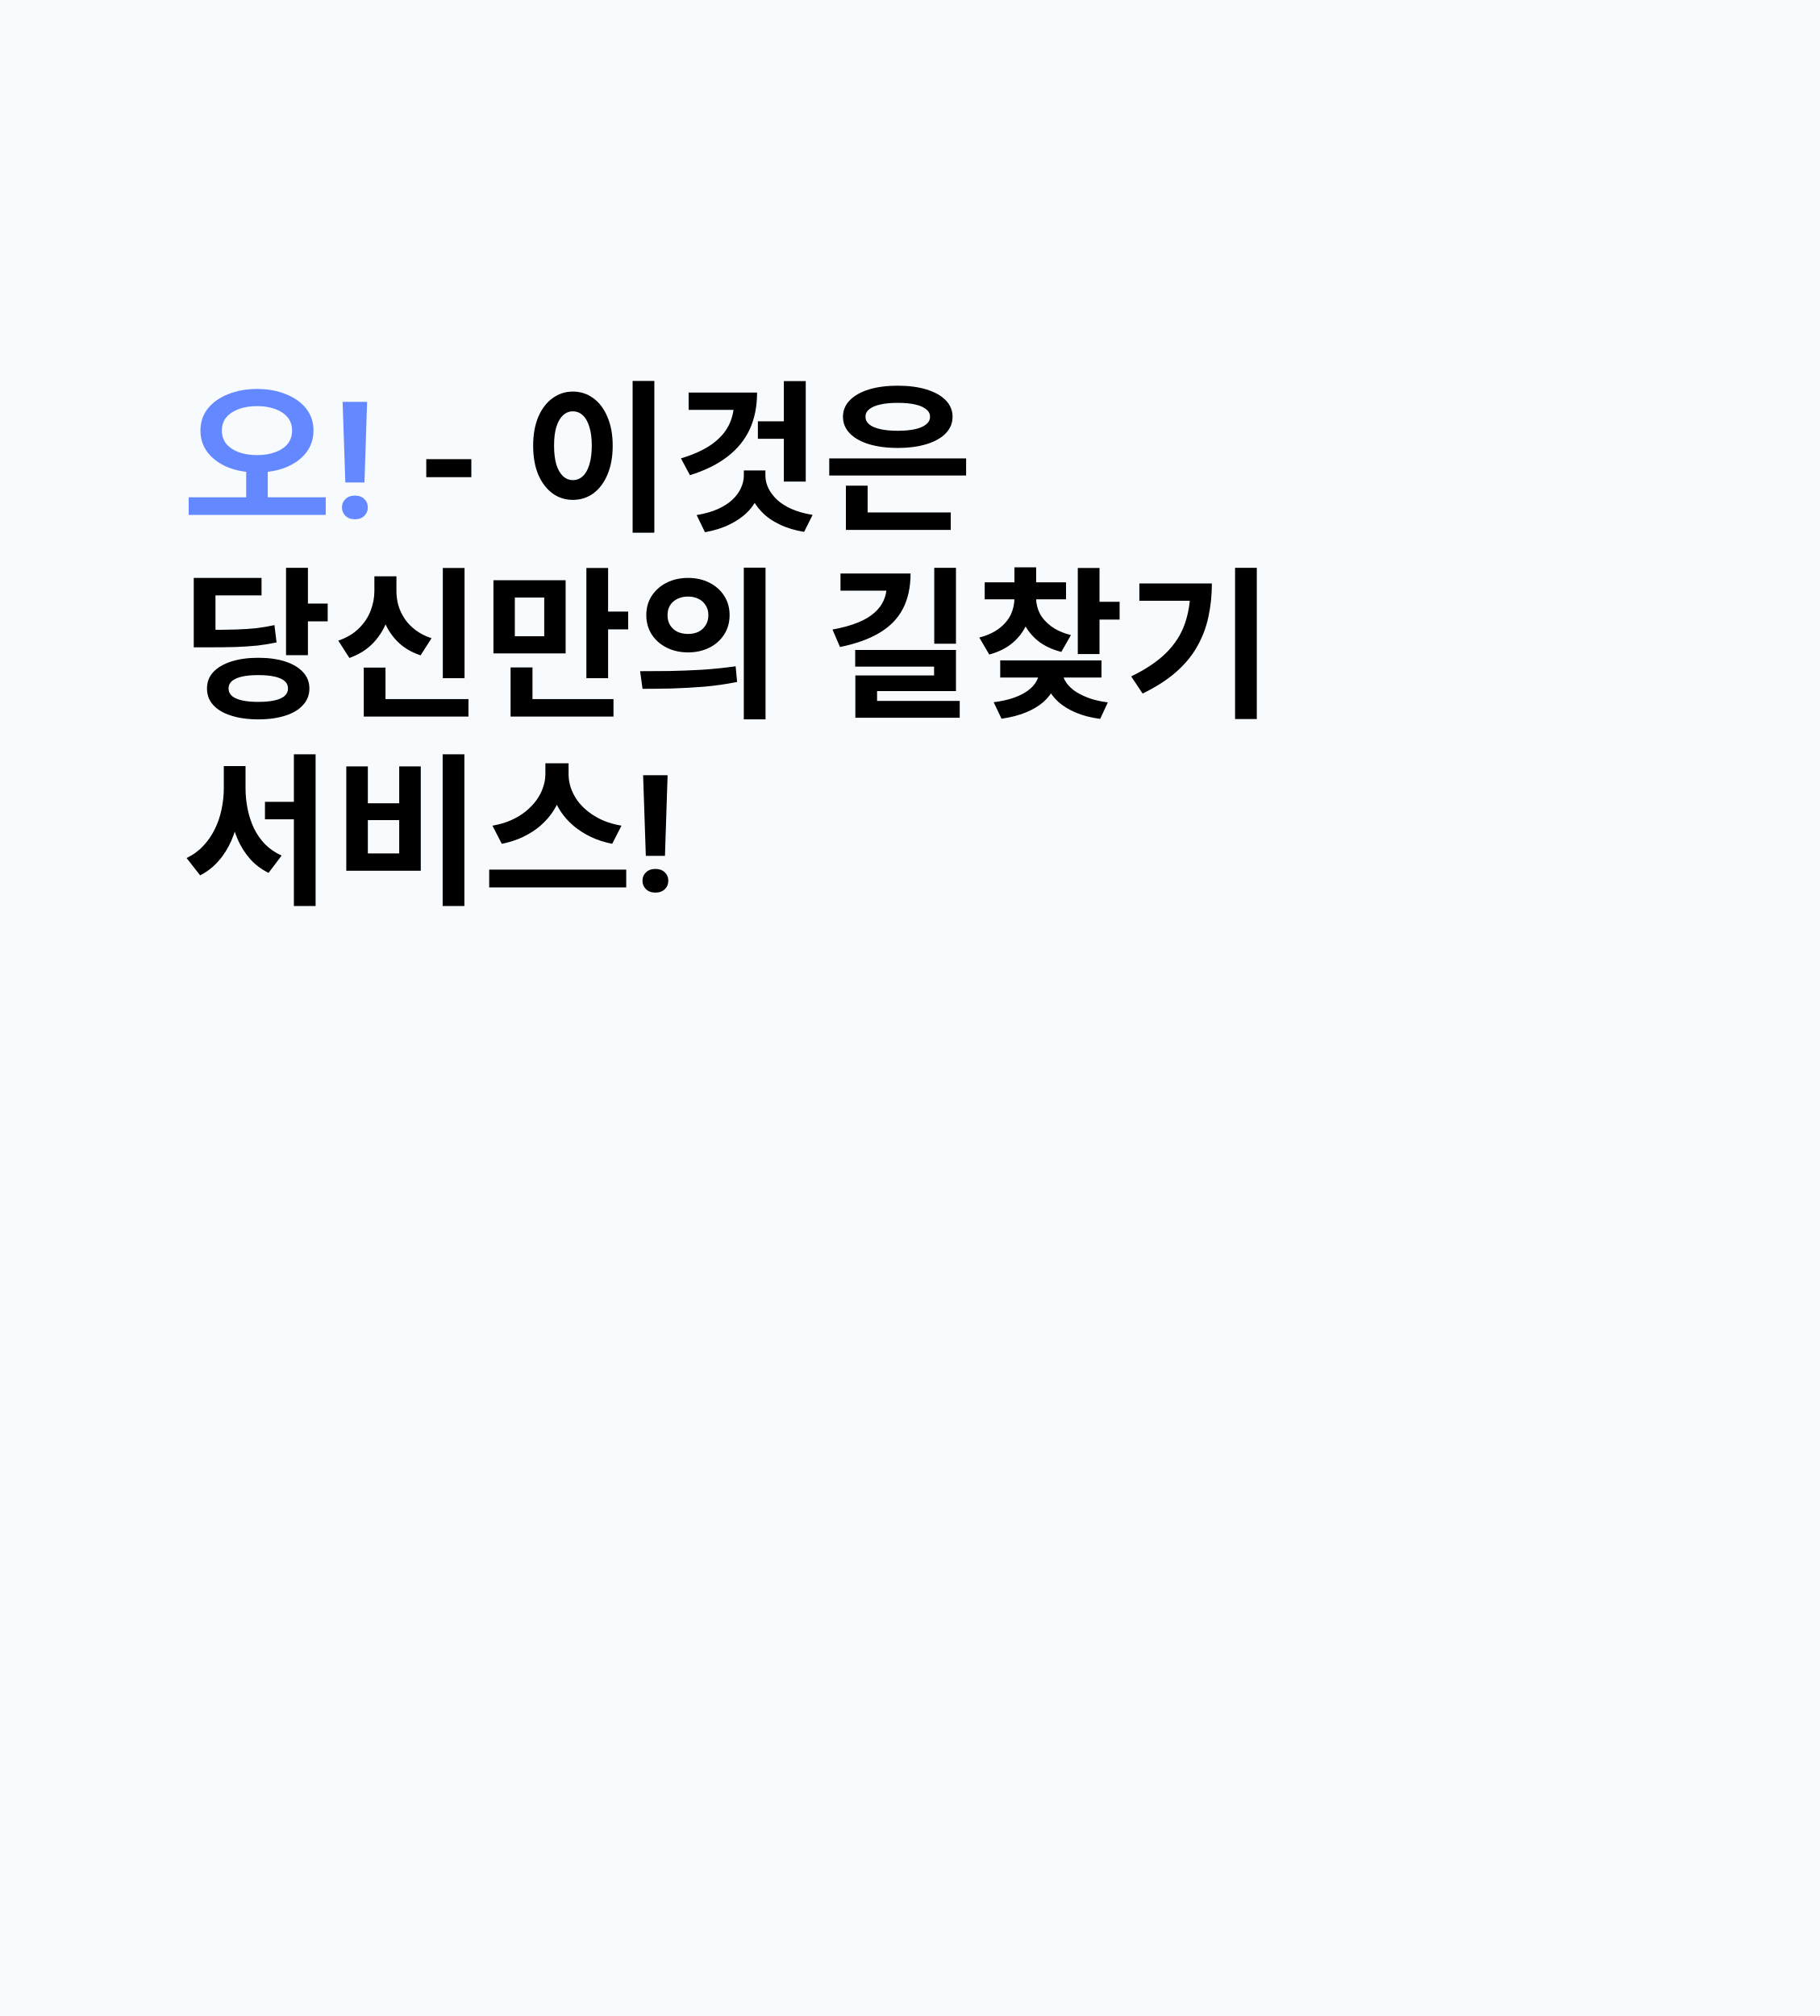
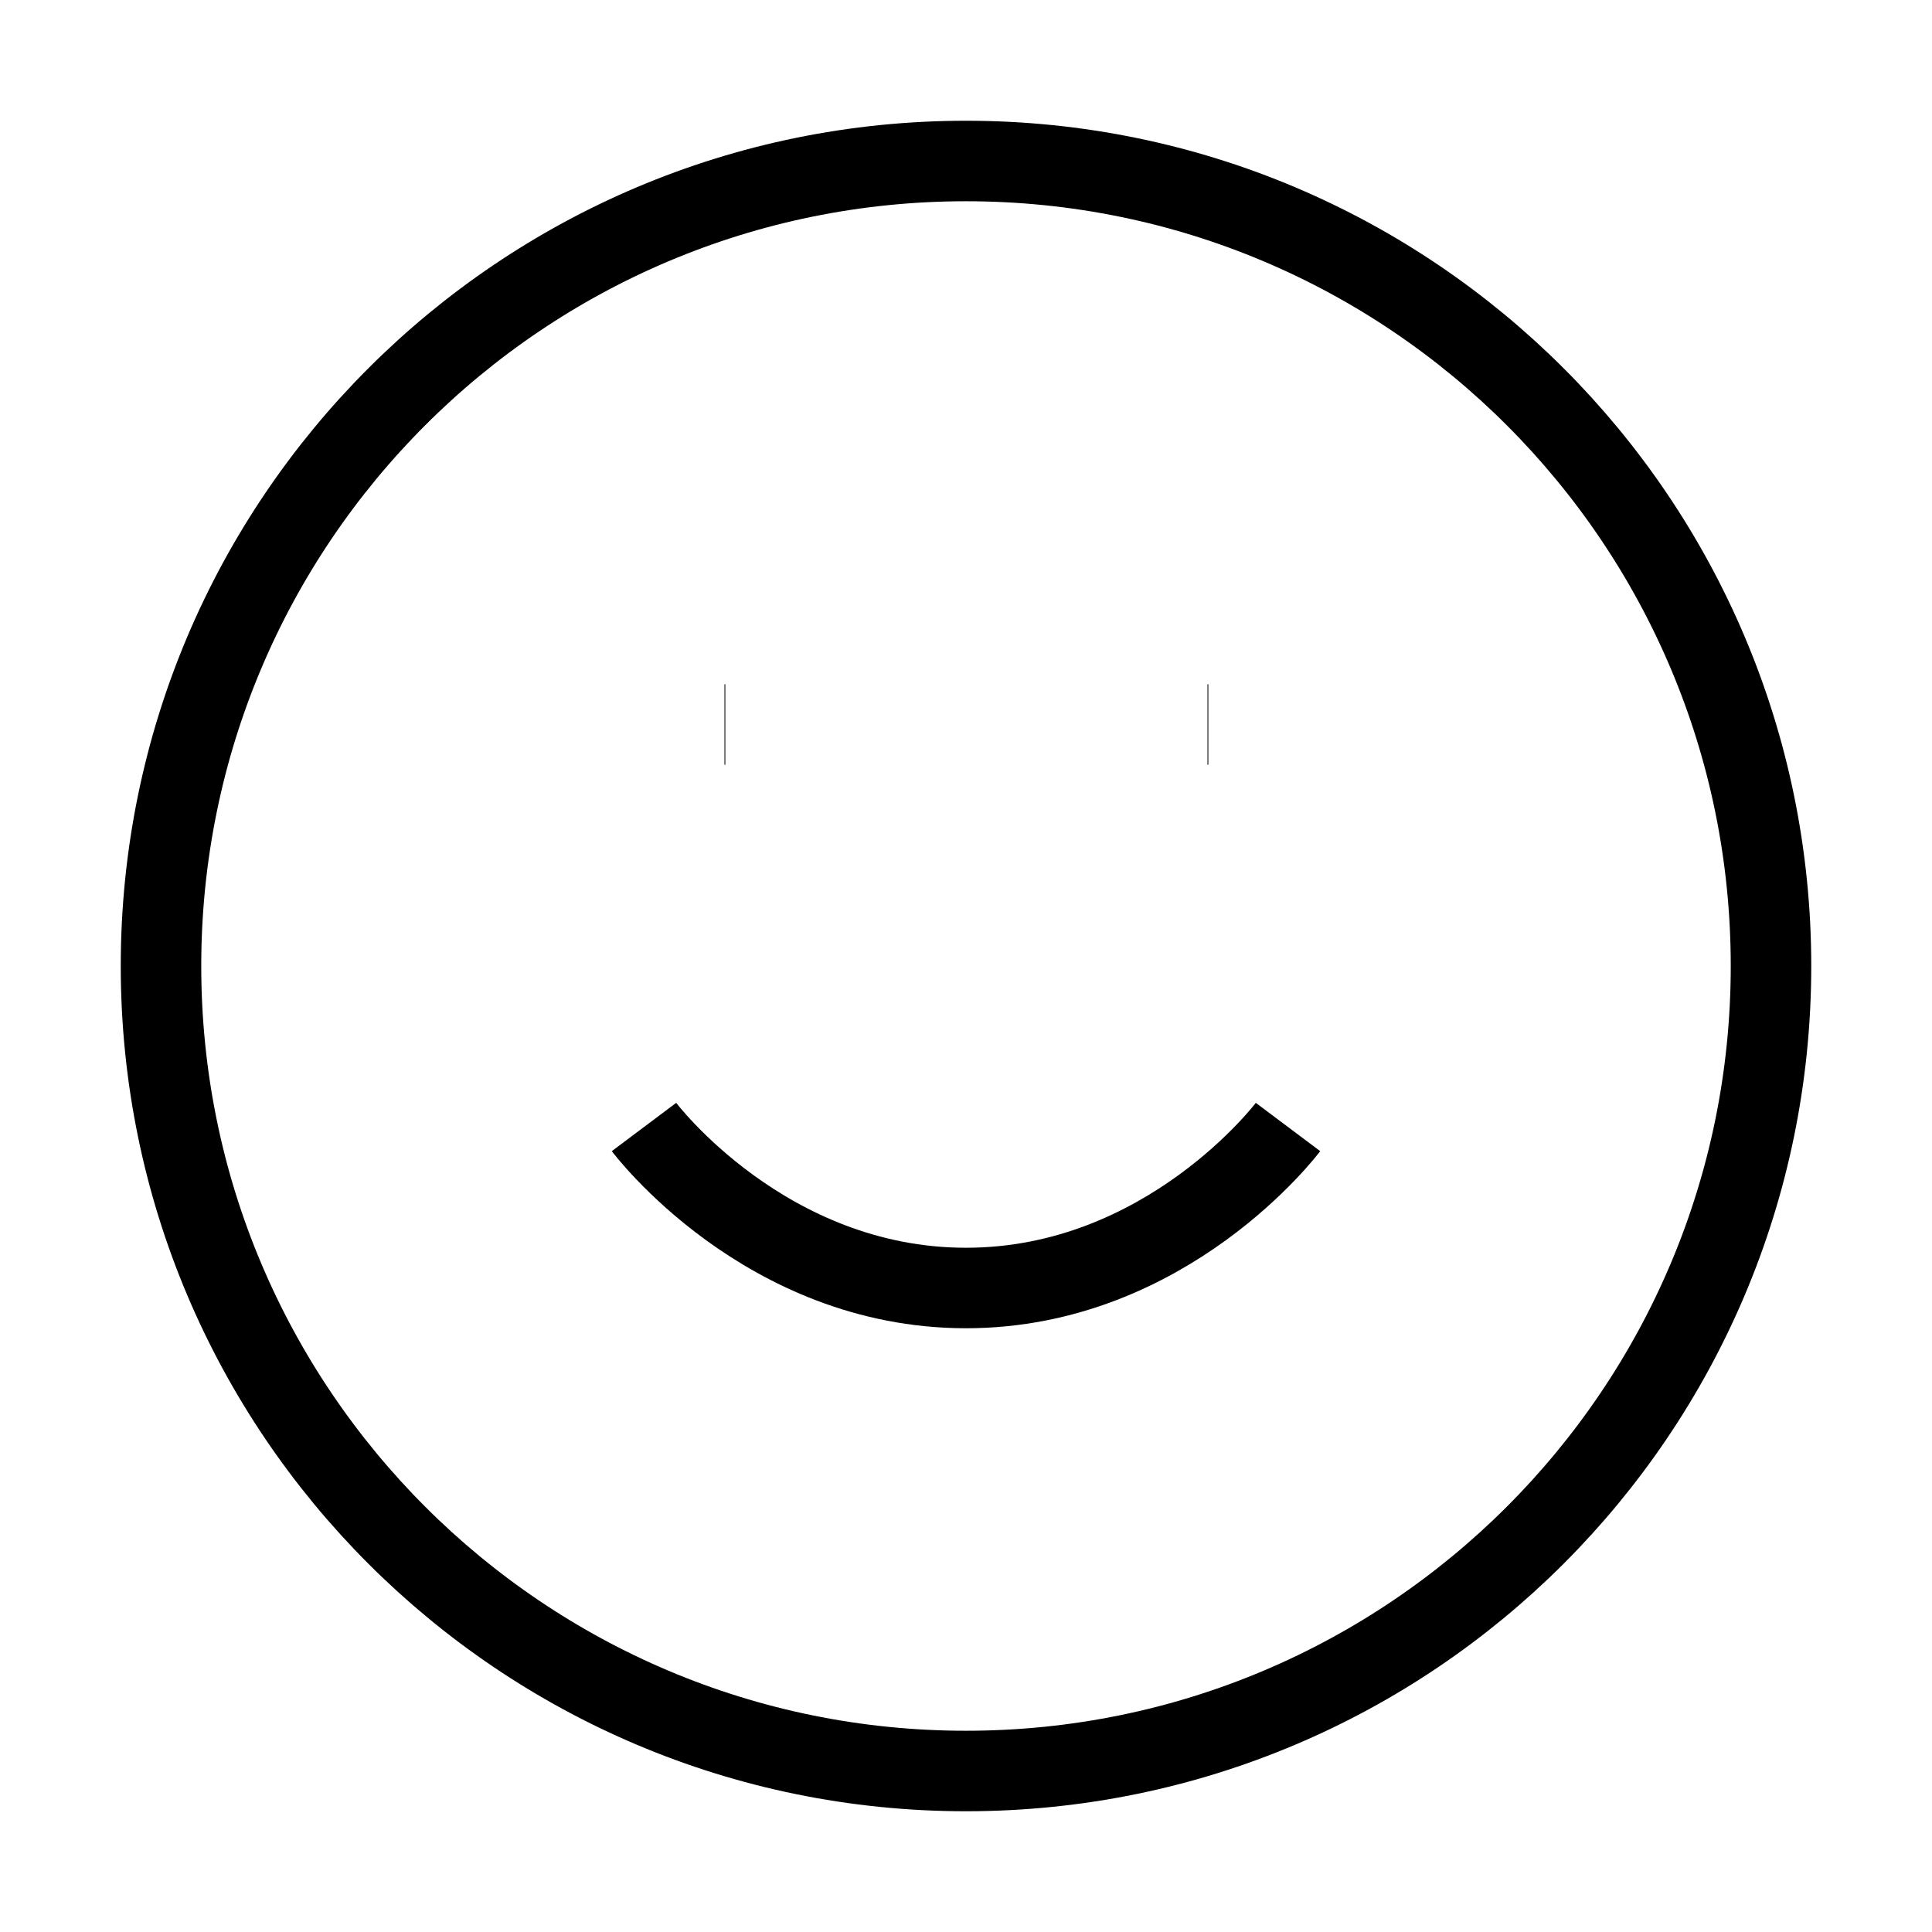
- <svg xmlns="http://www.w3.org/2000/svg" width="390" height="432" viewBox="0 0 390 432" fill="none">
-   <rect width="390" height="432" fill="#F7FBFE" />
-   <path d="M52.755 99.905H57.375V107.29H52.755V99.905ZM55.065 83.35C57.375 83.35 59.44 83.723 61.26 84.47C63.103 85.193 64.55 86.22 65.6 87.55C66.65 88.88 67.175 90.455 67.175 92.275C67.175 94.072 66.65 95.647 65.6 97C64.55 98.353 63.103 99.403 61.26 100.15C59.44 100.873 57.375 101.235 55.065 101.235C52.778 101.235 50.713 100.873 48.87 100.15C47.05 99.403 45.603 98.353 44.53 97C43.48 95.647 42.955 94.072 42.955 92.275C42.955 90.455 43.48 88.88 44.53 87.55C45.603 86.22 47.05 85.193 48.87 84.47C50.713 83.723 52.778 83.35 55.065 83.35ZM55.065 87.025C53.595 87.025 52.288 87.235 51.145 87.655C50.025 88.075 49.138 88.67 48.485 89.44C47.855 90.21 47.54 91.155 47.54 92.275C47.54 93.372 47.855 94.317 48.485 95.11C49.138 95.88 50.025 96.475 51.145 96.895C52.288 97.315 53.595 97.525 55.065 97.525C56.558 97.525 57.865 97.315 58.985 96.895C60.128 96.475 61.015 95.88 61.645 95.11C62.275 94.317 62.59 93.372 62.59 92.275C62.59 91.155 62.275 90.21 61.645 89.44C61.015 88.67 60.128 88.075 58.985 87.655C57.865 87.235 56.558 87.025 55.065 87.025ZM40.435 106.555H69.8V110.335H40.435V106.555ZM78.665 86.117L78.102 103.395H74L73.419 86.117H78.665ZM73.282 108.744C73.282 108.015 73.533 107.411 74.034 106.933C74.547 106.443 75.219 106.198 76.051 106.198C76.894 106.198 77.566 106.443 78.067 106.933C78.569 107.411 78.819 108.015 78.819 108.744C78.819 109.451 78.569 110.049 78.067 110.539C77.566 111.028 76.894 111.273 76.051 111.273C75.219 111.273 74.547 111.028 74.034 110.539C73.533 110.049 73.282 109.451 73.282 108.744Z" fill="#6488FF" />
-   <path d="M101.002 98.388V102.25H91.346V98.388H101.002ZM135.565 81.635H140.22V114.15H135.565V81.635ZM122.755 83.91C124.412 83.91 125.882 84.388 127.165 85.345C128.449 86.278 129.452 87.62 130.175 89.37C130.922 91.097 131.295 93.138 131.295 95.495C131.295 97.875 130.922 99.94 130.175 101.69C129.452 103.417 128.449 104.758 127.165 105.715C125.882 106.648 124.412 107.115 122.755 107.115C121.122 107.115 119.664 106.648 118.38 105.715C117.097 104.758 116.082 103.417 115.335 101.69C114.612 99.94 114.25 97.875 114.25 95.495C114.25 93.138 114.612 91.097 115.335 89.37C116.082 87.62 117.097 86.278 118.38 85.345C119.664 84.388 121.122 83.91 122.755 83.91ZM122.755 88.145C121.962 88.145 121.262 88.425 120.655 88.985C120.049 89.545 119.57 90.373 119.22 91.47C118.894 92.543 118.73 93.885 118.73 95.495C118.73 97.082 118.894 98.435 119.22 99.555C119.57 100.652 120.049 101.48 120.655 102.04C121.262 102.6 121.962 102.88 122.755 102.88C123.572 102.88 124.284 102.6 124.89 102.04C125.497 101.48 125.964 100.652 126.29 99.555C126.64 98.435 126.815 97.082 126.815 95.495C126.815 93.885 126.64 92.543 126.29 91.47C125.964 90.373 125.497 89.545 124.89 88.985C124.284 88.425 123.572 88.145 122.755 88.145ZM167.973 81.67H172.663V103.195H167.973V81.67ZM162.408 90.28H168.673V94.025H162.408V90.28ZM157.298 84.12H162.233C162.233 87.083 161.708 89.708 160.658 91.995C159.608 94.258 158.021 96.207 155.898 97.84C153.798 99.473 151.114 100.803 147.848 101.83L145.923 98.225C148.629 97.408 150.811 96.417 152.468 95.25C154.148 94.06 155.373 92.707 156.143 91.19C156.913 89.65 157.298 87.982 157.298 86.185V84.12ZM147.568 84.12H160.728V87.83H147.568V84.12ZM159.398 100.815H163.353V101.865C163.353 103.358 163.084 104.77 162.548 106.1C162.034 107.43 161.253 108.632 160.203 109.705C159.153 110.755 157.858 111.653 156.318 112.4C154.801 113.147 153.051 113.695 151.068 114.045L149.283 110.37C151.009 110.09 152.503 109.67 153.763 109.11C155.023 108.55 156.073 107.885 156.913 107.115C157.753 106.322 158.371 105.482 158.768 104.595C159.188 103.708 159.398 102.798 159.398 101.865V100.815ZM160.063 100.815H164.018V101.865C164.018 102.798 164.228 103.708 164.648 104.595C165.068 105.458 165.686 106.287 166.503 107.08C167.343 107.85 168.393 108.515 169.653 109.075C170.936 109.635 172.429 110.055 174.133 110.335L172.313 113.975C170.329 113.648 168.568 113.112 167.028 112.365C165.511 111.642 164.239 110.743 163.213 109.67C162.186 108.597 161.404 107.407 160.868 106.1C160.331 104.77 160.063 103.358 160.063 101.865V100.815ZM177.7 98.225H207.03V101.9H177.7V98.225ZM181.27 109.81H203.74V113.555H181.27V109.81ZM181.27 104.07H185.925V111H181.27V104.07ZM192.365 82.65C194.721 82.65 196.775 82.918 198.525 83.455C200.298 83.992 201.675 84.762 202.655 85.765C203.635 86.768 204.125 87.947 204.125 89.3C204.125 90.677 203.635 91.867 202.655 92.87C201.675 93.873 200.298 94.643 198.525 95.18C196.775 95.717 194.721 95.985 192.365 95.985C190.031 95.985 187.978 95.717 186.205 95.18C184.455 94.643 183.09 93.873 182.11 92.87C181.13 91.867 180.64 90.677 180.64 89.3C180.64 87.947 181.13 86.768 182.11 85.765C183.09 84.762 184.455 83.992 186.205 83.455C187.978 82.918 190.031 82.65 192.365 82.65ZM192.365 86.325C190.941 86.325 189.705 86.442 188.655 86.675C187.605 86.908 186.811 87.247 186.275 87.69C185.738 88.11 185.47 88.647 185.47 89.3C185.47 89.953 185.738 90.502 186.275 90.945C186.811 91.388 187.605 91.727 188.655 91.96C189.705 92.193 190.941 92.31 192.365 92.31C193.835 92.31 195.083 92.193 196.11 91.96C197.136 91.727 197.918 91.388 198.455 90.945C199.015 90.502 199.295 89.953 199.295 89.3C199.295 88.647 199.015 88.11 198.455 87.69C197.918 87.247 197.136 86.908 196.11 86.675C195.083 86.442 193.835 86.325 192.365 86.325ZM61.295 121.67H65.985V140.395H61.295V121.67ZM64.655 129.335H70.22V133.15H64.655V129.335ZM55.345 140.955C57.585 140.955 59.522 141.223 61.155 141.76C62.788 142.297 64.048 143.055 64.935 144.035C65.845 144.992 66.3 146.158 66.3 147.535C66.3 148.912 65.845 150.09 64.935 151.07C64.048 152.073 62.788 152.832 61.155 153.345C59.522 153.882 57.585 154.15 55.345 154.15C53.128 154.15 51.192 153.882 49.535 153.345C47.878 152.832 46.595 152.073 45.685 151.07C44.798 150.09 44.355 148.912 44.355 147.535C44.355 146.158 44.798 144.992 45.685 144.035C46.595 143.055 47.878 142.297 49.535 141.76C51.192 141.223 53.128 140.955 55.345 140.955ZM55.345 144.665C53.968 144.665 52.813 144.77 51.88 144.98C50.947 145.19 50.223 145.505 49.71 145.925C49.22 146.345 48.975 146.882 48.975 147.535C48.975 148.165 49.22 148.702 49.71 149.145C50.223 149.565 50.947 149.88 51.88 150.09C52.813 150.3 53.968 150.405 55.345 150.405C56.722 150.405 57.877 150.3 58.81 150.09C59.767 149.88 60.49 149.565 60.98 149.145C61.47 148.702 61.715 148.165 61.715 147.535C61.715 146.882 61.47 146.345 60.98 145.925C60.49 145.505 59.767 145.19 58.81 144.98C57.877 144.77 56.722 144.665 55.345 144.665ZM41.52 134.97H44.25C46.63 134.97 48.66 134.947 50.34 134.9C52.02 134.853 53.525 134.76 54.855 134.62C56.185 134.457 57.503 134.235 58.81 133.955L59.265 137.665C57.935 137.945 56.582 138.167 55.205 138.33C53.828 138.47 52.265 138.575 50.515 138.645C48.788 138.692 46.7 138.715 44.25 138.715H41.52V134.97ZM41.52 123.84H56.045V127.585H46.175V137.525H41.52V123.84ZM94.892 121.705H99.547V145.33H94.892V121.705ZM77.952 149.81H100.387V153.555H77.952V149.81ZM77.952 143.055H82.607V151.735H77.952V143.055ZM80.227 123.49H84.077V126.64C84.077 128.74 83.739 130.747 83.062 132.66C82.409 134.573 81.406 136.253 80.052 137.7C78.699 139.147 76.972 140.243 74.872 140.99L72.492 137.28C74.312 136.65 75.782 135.775 76.902 134.655C78.046 133.535 78.886 132.275 79.422 130.875C79.959 129.475 80.227 128.063 80.227 126.64V123.49ZM81.172 123.49H84.952V126.64C84.952 127.69 85.092 128.728 85.372 129.755C85.676 130.758 86.131 131.715 86.737 132.625C87.344 133.512 88.126 134.317 89.082 135.04C90.039 135.763 91.171 136.335 92.477 136.755L90.132 140.43C88.079 139.753 86.387 138.727 85.057 137.35C83.727 135.973 82.747 134.363 82.117 132.52C81.487 130.677 81.172 128.717 81.172 126.64V123.49ZM105.74 124.33H121.21V140.01H105.74V124.33ZM116.625 128.04H110.325V136.335H116.625V128.04ZM125.655 121.705H130.31V145.33H125.655V121.705ZM129.015 131.05H134.615V134.865H129.015V131.05ZM109.415 149.81H131.465V153.555H109.415V149.81ZM109.415 143.02H114.105V151.7H109.415V143.02ZM147.457 123.84C149.137 123.84 150.653 124.178 152.007 124.855C153.36 125.532 154.422 126.477 155.192 127.69C155.962 128.88 156.347 130.257 156.347 131.82C156.347 133.36 155.962 134.737 155.192 135.95C154.422 137.163 153.36 138.108 152.007 138.785C150.653 139.462 149.137 139.8 147.457 139.8C145.753 139.8 144.225 139.462 142.872 138.785C141.518 138.108 140.445 137.163 139.652 135.95C138.882 134.737 138.497 133.36 138.497 131.82C138.497 130.257 138.882 128.88 139.652 127.69C140.445 126.477 141.518 125.532 142.872 124.855C144.225 124.178 145.753 123.84 147.457 123.84ZM147.457 127.83C146.617 127.83 145.858 127.993 145.182 128.32C144.528 128.623 144.003 129.078 143.607 129.685C143.233 130.268 143.047 130.98 143.047 131.82C143.047 132.66 143.233 133.383 143.607 133.99C144.003 134.597 144.528 135.063 145.182 135.39C145.858 135.693 146.617 135.845 147.457 135.845C148.273 135.845 149.008 135.693 149.662 135.39C150.315 135.063 150.828 134.597 151.202 133.99C151.598 133.383 151.797 132.66 151.797 131.82C151.797 130.98 151.598 130.268 151.202 129.685C150.828 129.078 150.315 128.623 149.662 128.32C149.008 127.993 148.273 127.83 147.457 127.83ZM159.392 121.635H164.047V154.15H159.392V121.635ZM137.692 147.605L137.167 143.825C139.057 143.825 141.145 143.813 143.432 143.79C145.742 143.743 148.11 143.65 150.537 143.51C152.987 143.347 155.355 143.102 157.642 142.775L157.957 146.135C155.623 146.602 153.255 146.94 150.852 147.15C148.448 147.337 146.127 147.465 143.887 147.535C141.647 147.582 139.582 147.605 137.692 147.605ZM200.2 121.67H204.855V137.945H200.2V121.67ZM190.015 122.895H195.125C195.125 125.835 194.577 128.355 193.48 130.455C192.383 132.555 190.715 134.27 188.475 135.6C186.258 136.93 183.435 137.945 180.005 138.645L178.395 134.9C180.565 134.503 182.385 134.002 183.855 133.395C185.348 132.788 186.538 132.077 187.425 131.26C188.335 130.443 188.988 129.557 189.385 128.6C189.805 127.643 190.015 126.628 190.015 125.555V122.895ZM180.11 122.895H193.27V126.57H180.11V122.895ZM183.26 139.275H204.855V148.095H187.95V151.595H183.295V144.735H200.165V142.845H183.26V139.275ZM183.295 150.195H205.66V153.8H183.295V150.195ZM217.382 127.06H221.162V128.25C221.162 130.07 220.824 131.797 220.147 133.43C219.494 135.04 218.49 136.44 217.137 137.63C215.784 138.82 214.069 139.695 211.992 140.255L209.857 136.615C211.63 136.148 213.065 135.483 214.162 134.62C215.282 133.757 216.099 132.777 216.612 131.68C217.125 130.56 217.382 129.417 217.382 128.25V127.06ZM218.257 127.06H222.037V128.25C222.037 129.323 222.294 130.385 222.807 131.435C223.344 132.462 224.16 133.383 225.257 134.2C226.354 135.017 227.765 135.647 229.492 136.09L227.427 139.695C225.35 139.158 223.635 138.33 222.282 137.21C220.929 136.067 219.914 134.725 219.237 133.185C218.584 131.645 218.257 130 218.257 128.25V127.06ZM211.012 124.785H228.442V128.425H211.012V124.785ZM217.382 121.565H222.037V126.5H217.382V121.565ZM230.962 121.705H235.617V140.15H230.962V121.705ZM234.357 128.95H239.922V132.765H234.357V128.95ZM222.702 143.09H226.657V143.86C226.657 145.097 226.4 146.275 225.887 147.395C225.374 148.515 224.604 149.53 223.577 150.44C222.55 151.327 221.29 152.073 219.797 152.68C218.304 153.287 216.577 153.73 214.617 154.01L212.937 150.475C214.617 150.265 216.075 149.938 217.312 149.495C218.549 149.052 219.564 148.527 220.357 147.92C221.15 147.313 221.734 146.66 222.107 145.96C222.504 145.237 222.702 144.537 222.702 143.86V143.09ZM223.752 143.09H227.672V143.86C227.672 144.537 227.87 145.225 228.267 145.925C228.664 146.602 229.259 147.255 230.052 147.885C230.869 148.492 231.884 149.028 233.097 149.495C234.31 149.962 235.745 150.3 237.402 150.51L235.757 154.045C233.797 153.788 232.07 153.345 230.577 152.715C229.084 152.085 227.824 151.315 226.797 150.405C225.794 149.495 225.035 148.48 224.522 147.36C224.009 146.24 223.752 145.073 223.752 143.86V143.09ZM214.337 141.515H236.037V145.19H214.337V141.515ZM264.664 121.67H269.319V154.08H264.664V121.67ZM255.109 125.03H259.694C259.694 127.503 259.449 129.872 258.959 132.135C258.493 134.375 257.699 136.487 256.579 138.47C255.483 140.453 253.966 142.297 252.029 144C250.116 145.68 247.724 147.22 244.854 148.62L242.404 144.945C245.531 143.428 248.016 141.76 249.859 139.94C251.726 138.097 253.068 136.02 253.884 133.71C254.701 131.377 255.109 128.763 255.109 125.87V125.03ZM244.154 125.03H257.279V128.74H244.154V125.03ZM56.78 171.82H65.32V175.565H56.78V171.82ZM47.96 164.155H51.705V168.88C51.705 170.91 51.53 172.882 51.18 174.795C50.83 176.708 50.293 178.493 49.57 180.15C48.847 181.807 47.925 183.265 46.805 184.525C45.708 185.785 44.402 186.8 42.885 187.57L39.98 183.86C41.357 183.207 42.535 182.355 43.515 181.305C44.518 180.255 45.347 179.065 46 177.735C46.677 176.382 47.167 174.958 47.47 173.465C47.797 171.948 47.96 170.42 47.96 168.88V164.155ZM48.905 164.155H52.615V168.88C52.615 170.397 52.767 171.902 53.07 173.395C53.373 174.865 53.828 176.242 54.435 177.525C55.065 178.808 55.87 179.952 56.85 180.955C57.83 181.935 58.997 182.728 60.35 183.335L57.55 187.045C56.033 186.298 54.727 185.318 53.63 184.105C52.533 182.868 51.635 181.457 50.935 179.87C50.258 178.283 49.745 176.557 49.395 174.69C49.068 172.823 48.905 170.887 48.905 168.88V164.155ZM62.975 161.635H67.63V194.15H62.975V161.635ZM94.857 161.635H99.512V194.15H94.857V161.635ZM74.207 164.225H78.827V172.135H85.547V164.225H90.167V186.59H74.207V164.225ZM78.827 175.74V182.88H85.547V175.74H78.827ZM116.87 163.56H120.895V165.905C120.895 167.305 120.696 168.67 120.3 170C119.926 171.307 119.366 172.543 118.62 173.71C117.873 174.877 116.951 175.938 115.855 176.895C114.781 177.828 113.545 178.633 112.145 179.31C110.745 179.987 109.205 180.488 107.525 180.815L105.53 176.93C106.976 176.673 108.295 176.288 109.485 175.775C110.698 175.238 111.76 174.597 112.67 173.85C113.58 173.103 114.35 172.298 114.98 171.435C115.61 170.548 116.076 169.638 116.38 168.705C116.706 167.748 116.87 166.815 116.87 165.905V163.56ZM117.78 163.56H121.84V165.905C121.84 166.838 121.991 167.783 122.295 168.74C122.621 169.697 123.088 170.618 123.695 171.505C124.325 172.368 125.095 173.162 126.005 173.885C126.915 174.608 127.965 175.238 129.155 175.775C130.345 176.288 131.686 176.673 133.18 176.93L131.185 180.815C129.505 180.488 127.965 179.987 126.565 179.31C125.165 178.633 123.916 177.828 122.82 176.895C121.746 175.962 120.825 174.912 120.055 173.745C119.308 172.578 118.736 171.33 118.34 170C117.966 168.67 117.78 167.305 117.78 165.905V163.56ZM104.83 186.345H134.195V190.16H104.83V186.345ZM143.06 166.117L142.496 183.395H138.395L137.813 166.117H143.06ZM137.677 188.744C137.677 188.015 137.927 187.411 138.429 186.933C138.941 186.443 139.614 186.198 140.445 186.198C141.288 186.198 141.961 186.443 142.462 186.933C142.963 187.411 143.214 188.015 143.214 188.744C143.214 189.451 142.963 190.049 142.462 190.539C141.961 191.028 141.288 191.273 140.445 191.273C139.614 191.273 138.941 191.028 138.429 190.539C137.927 190.049 137.677 189.451 137.677 188.744Z" fill="black" />
+ <svg xmlns="http://www.w3.org/2000/svg" width="24" height="24" viewBox="0 0 24 24" fill="none">
+   <circle cx="12" cy="12" r="10" stroke="currentColor" strokeWidth="2" />
+   <path d="M8 14S9.5 16 12 16S16 14 16 14" stroke="currentColor" strokeWidth="2" strokeLinecap="round" />
+   <path d="M9 9H9.01" stroke="currentColor" strokeWidth="2" strokeLinecap="round" />
+   <path d="M15 9H15.01" stroke="currentColor" strokeWidth="2" strokeLinecap="round" />
</svg>
